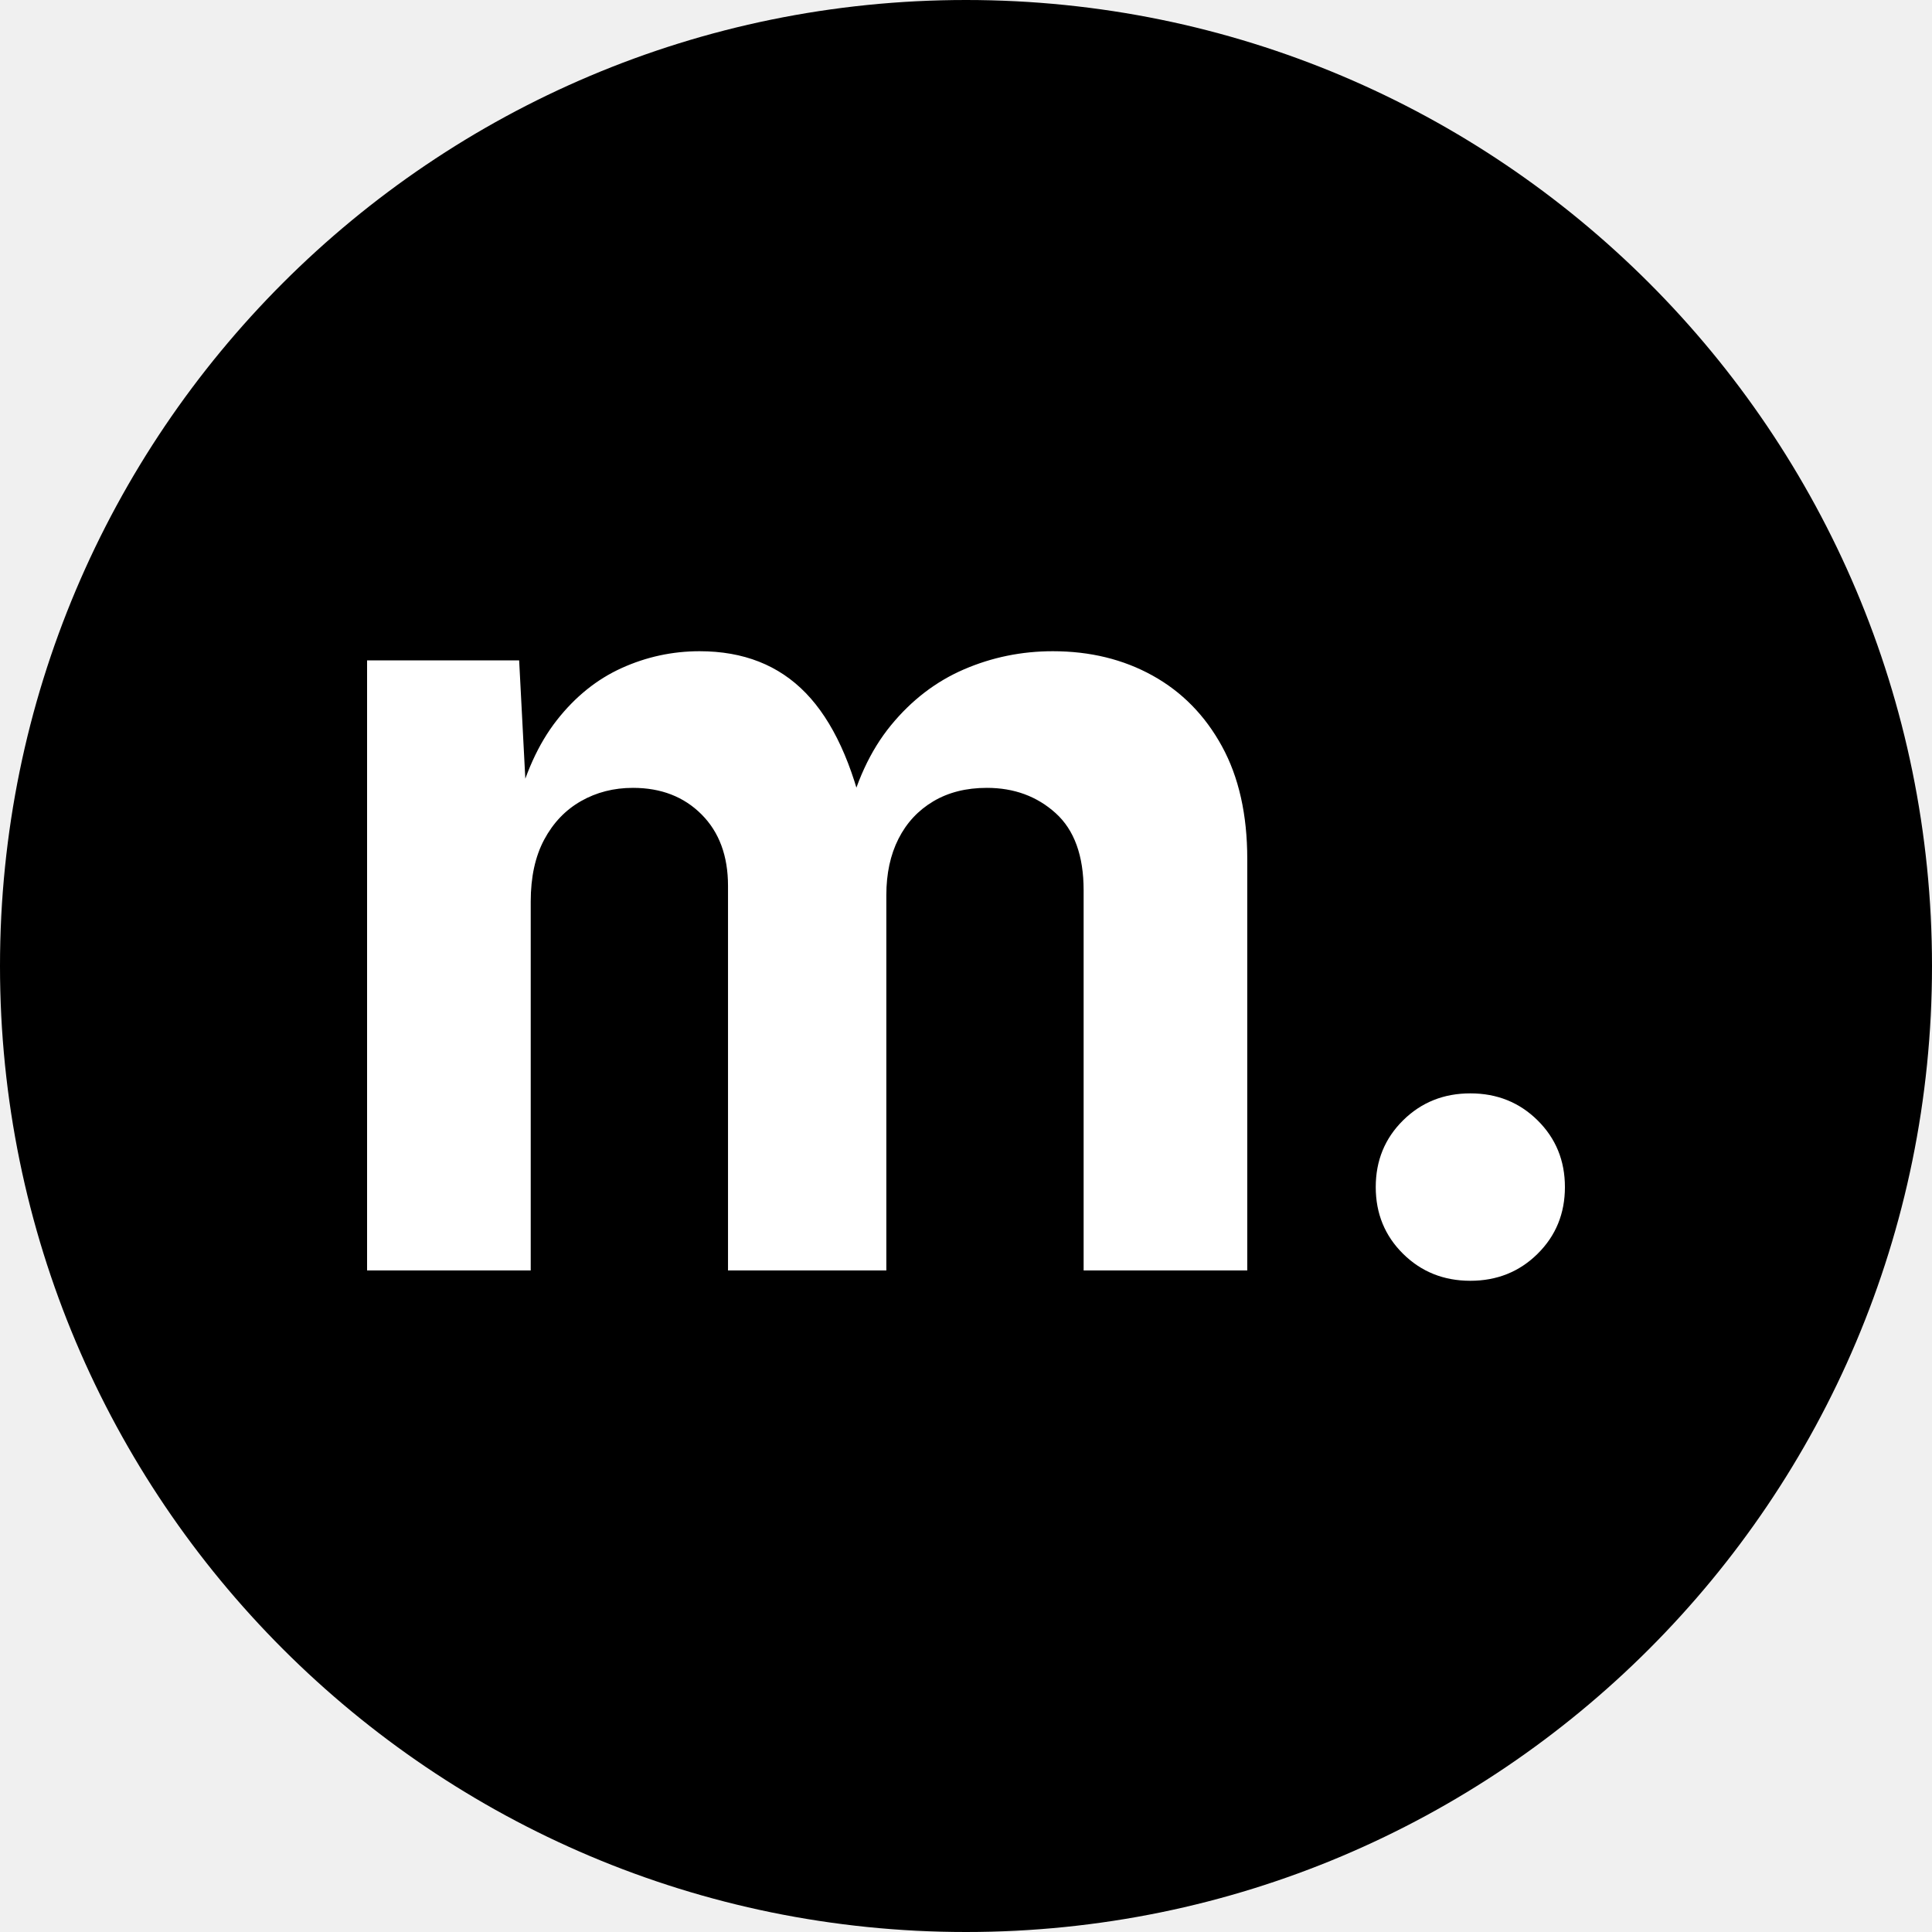
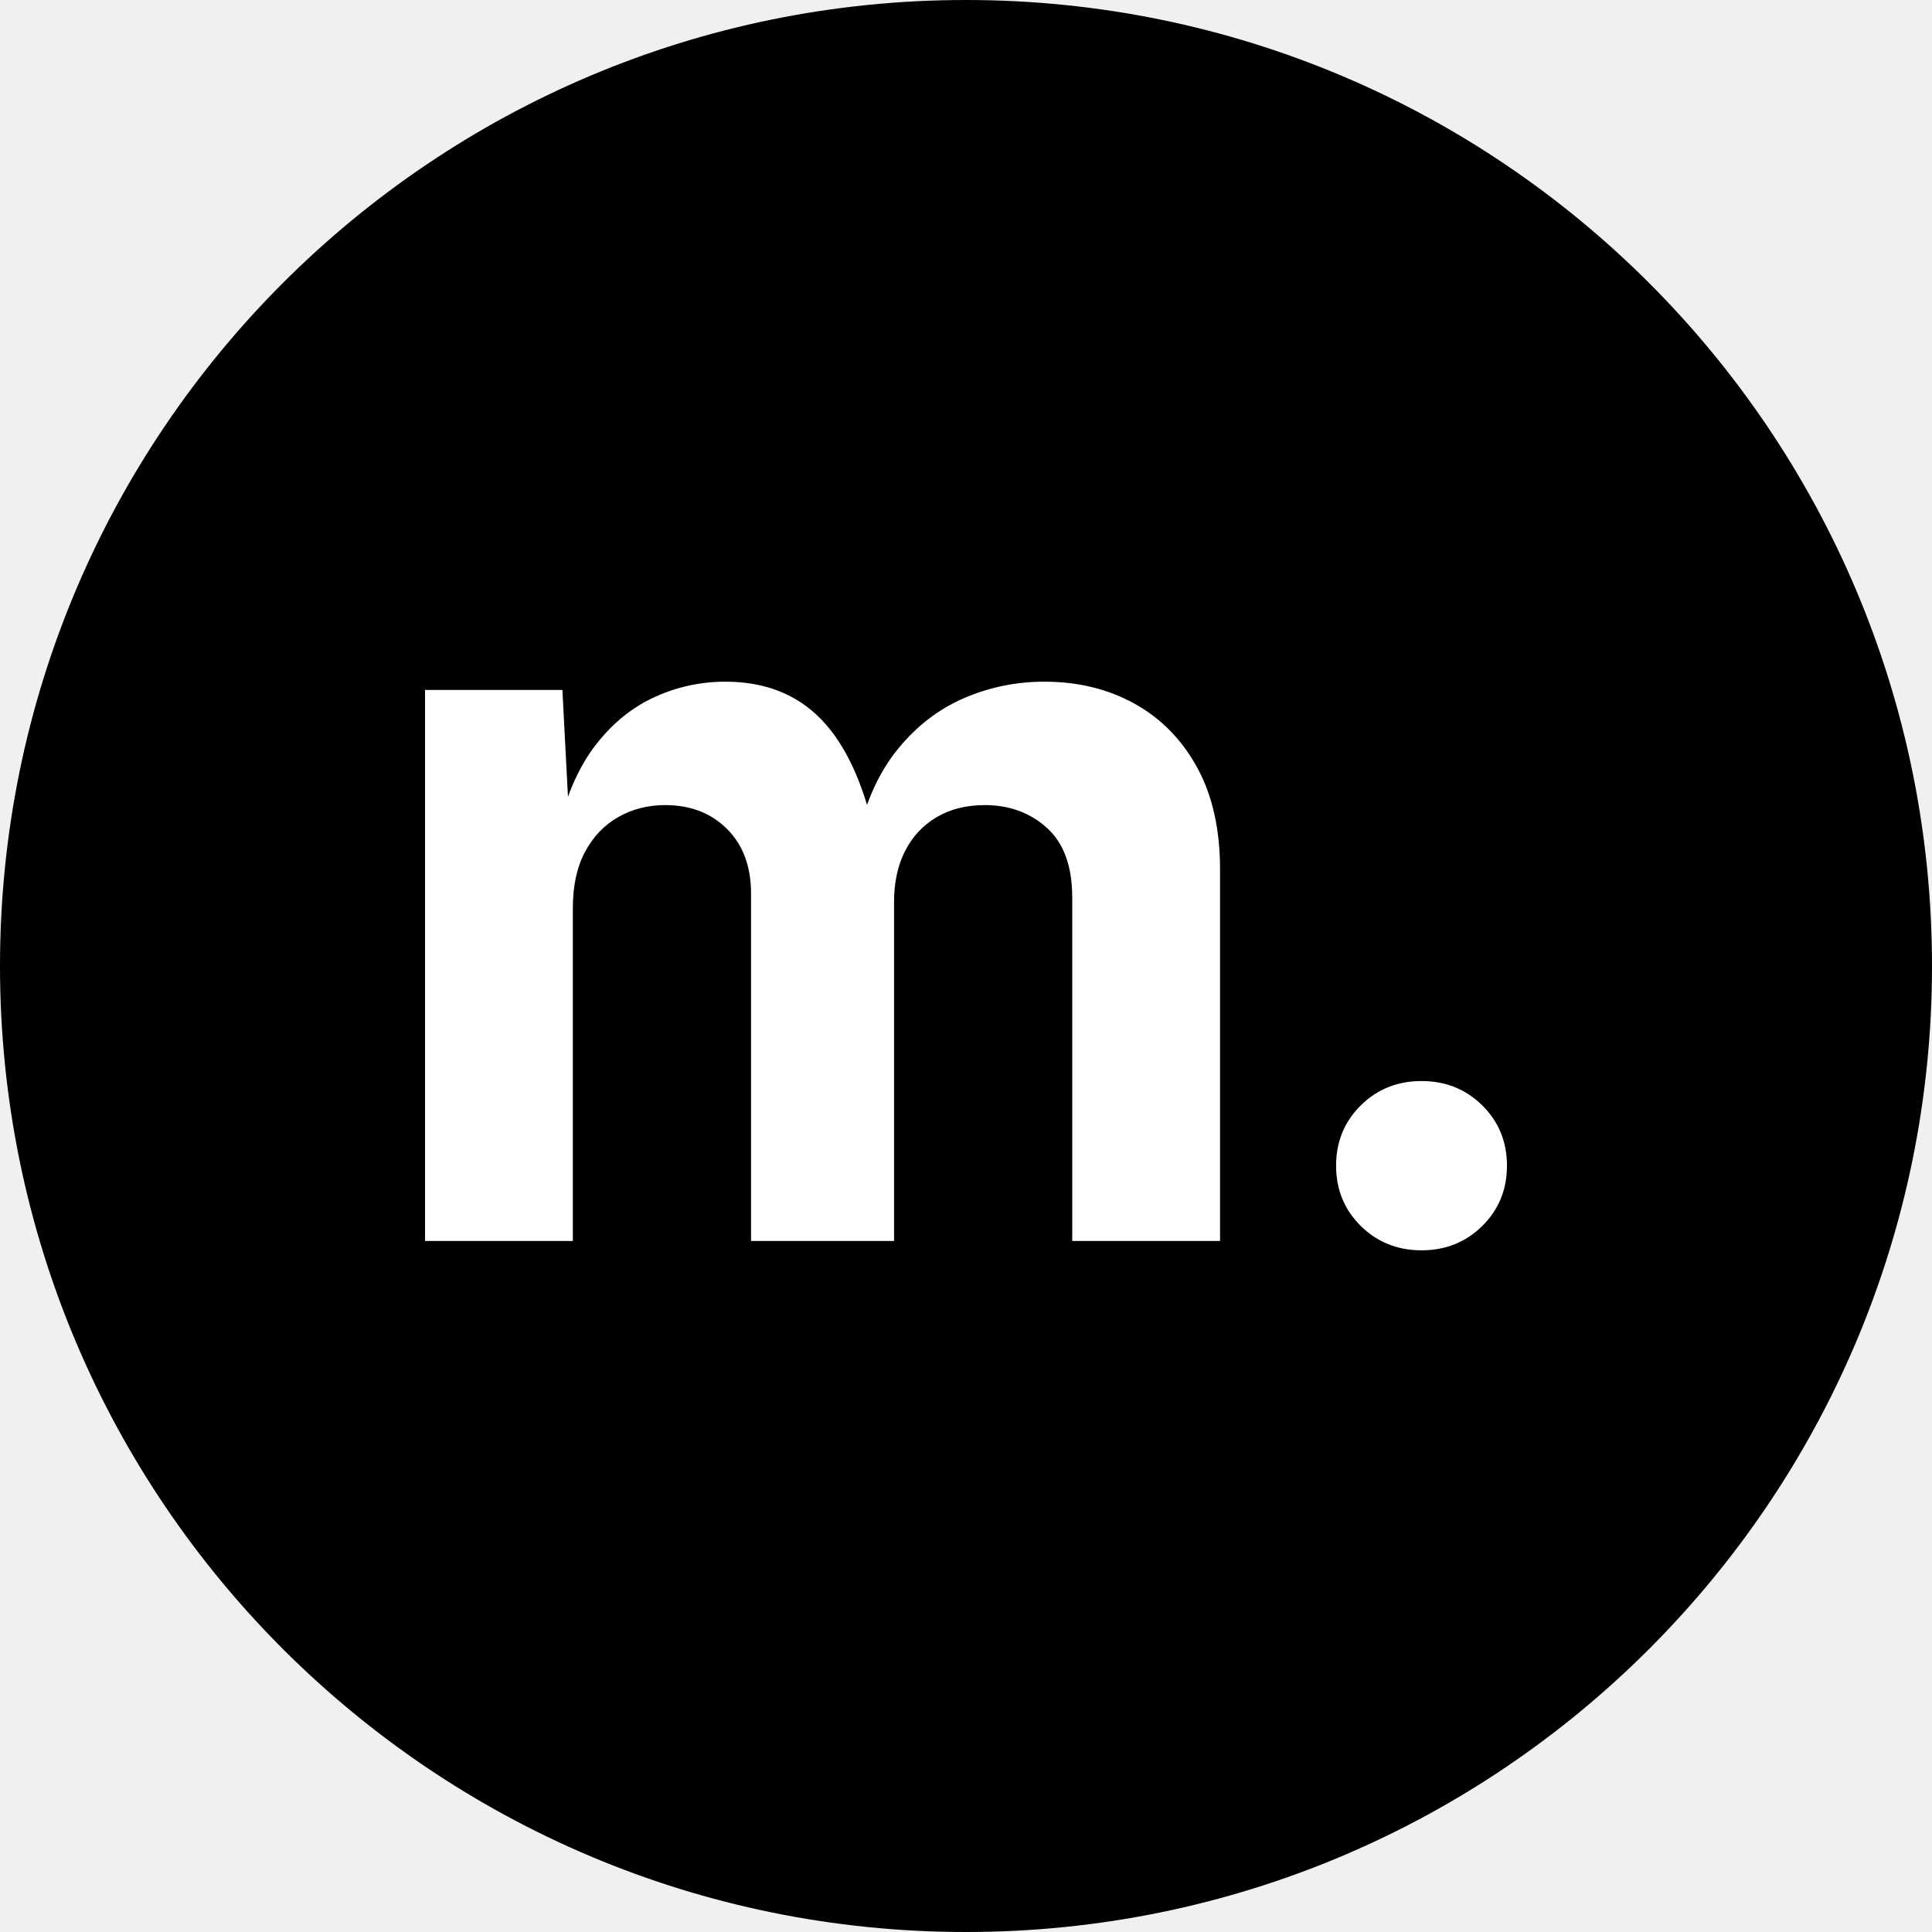
<svg xmlns="http://www.w3.org/2000/svg" viewBox="0 0 1000 1000">
  <circle cx="500" cy="500" r="500" fill="#000" />
-   <path fill="#fff" d="M190.0 657.579V341.805H268.711L272.806 420.347H266.717Q273.823 391.137 288.185 372.806Q302.547 354.476 321.788 345.774Q341.028 337.071 362.126 337.071Q396.127 337.071 417.071 358.712Q438.014 380.353 447.888 425.488H438.059Q445.081 395.052 461.118 375.458Q477.155 355.865 498.937 346.468Q520.719 337.071 544.942 337.071Q573.864 337.071 596.612 349.697Q619.36 362.322 632.472 386.254Q645.583 410.185 645.583 444.615V657.579H560.884V460.821Q560.884 433.966 546.406 420.881Q531.928 407.795 510.778 407.795Q494.78 407.795 483.047 414.785Q471.314 421.776 465.041 434.184Q458.768 446.592 458.768 463.29V657.579H376.815V458.483Q376.815 435.266 363.116 421.53Q349.417 407.795 327.618 407.795Q312.767 407.795 300.72 414.655Q288.674 421.516 281.686 434.574Q274.698 447.631 274.698 466.668V657.579Z M761.041 662.929Q740.344 662.929 726.213 648.95Q712.083 634.972 712.083 614.427Q712.083 593.883 726.213 579.904Q740.344 565.926 761.041 565.926Q781.739 565.926 795.869 579.904Q810.0 593.883 810.0 614.427Q810.0 634.972 795.869 648.95Q781.739 662.929 761.041 662.929Z" />
+   <path fill="#fff" d="M220.0 642.33V357.114H291.094L294.792 428.056H289.292Q295.711 401.672 308.683 385.115Q321.656 368.559 339.034 360.699Q356.412 352.839 375.469 352.839Q406.179 352.839 425.096 372.385Q444.013 391.932 452.931 432.699H444.053Q450.395 405.208 464.881 387.511Q479.366 369.814 499.04 361.326Q518.714 352.839 540.593 352.839Q566.716 352.839 587.263 364.242Q607.809 375.646 619.652 397.261Q631.494 418.877 631.494 449.975V642.33H554.992V464.613Q554.992 440.357 541.915 428.537Q528.838 416.718 509.735 416.718Q495.285 416.718 484.688 423.032Q474.09 429.346 468.424 440.553Q462.758 451.76 462.758 466.843V642.33H388.736V462.501Q388.736 441.53 376.363 429.124Q363.99 416.718 344.3 416.718Q330.886 416.718 320.006 422.915Q309.125 429.111 302.813 440.905Q296.502 452.699 296.502 469.894V642.33Z M735.779 647.161Q717.085 647.161 704.322 634.536Q691.559 621.911 691.559 603.354Q691.559 584.797 704.322 572.172Q717.085 559.546 735.779 559.546Q754.474 559.546 767.237 572.172Q780.0 584.797 780.0 603.354Q780.0 621.911 767.237 634.536Q754.474 647.161 735.779 647.161Z" />
</svg>
